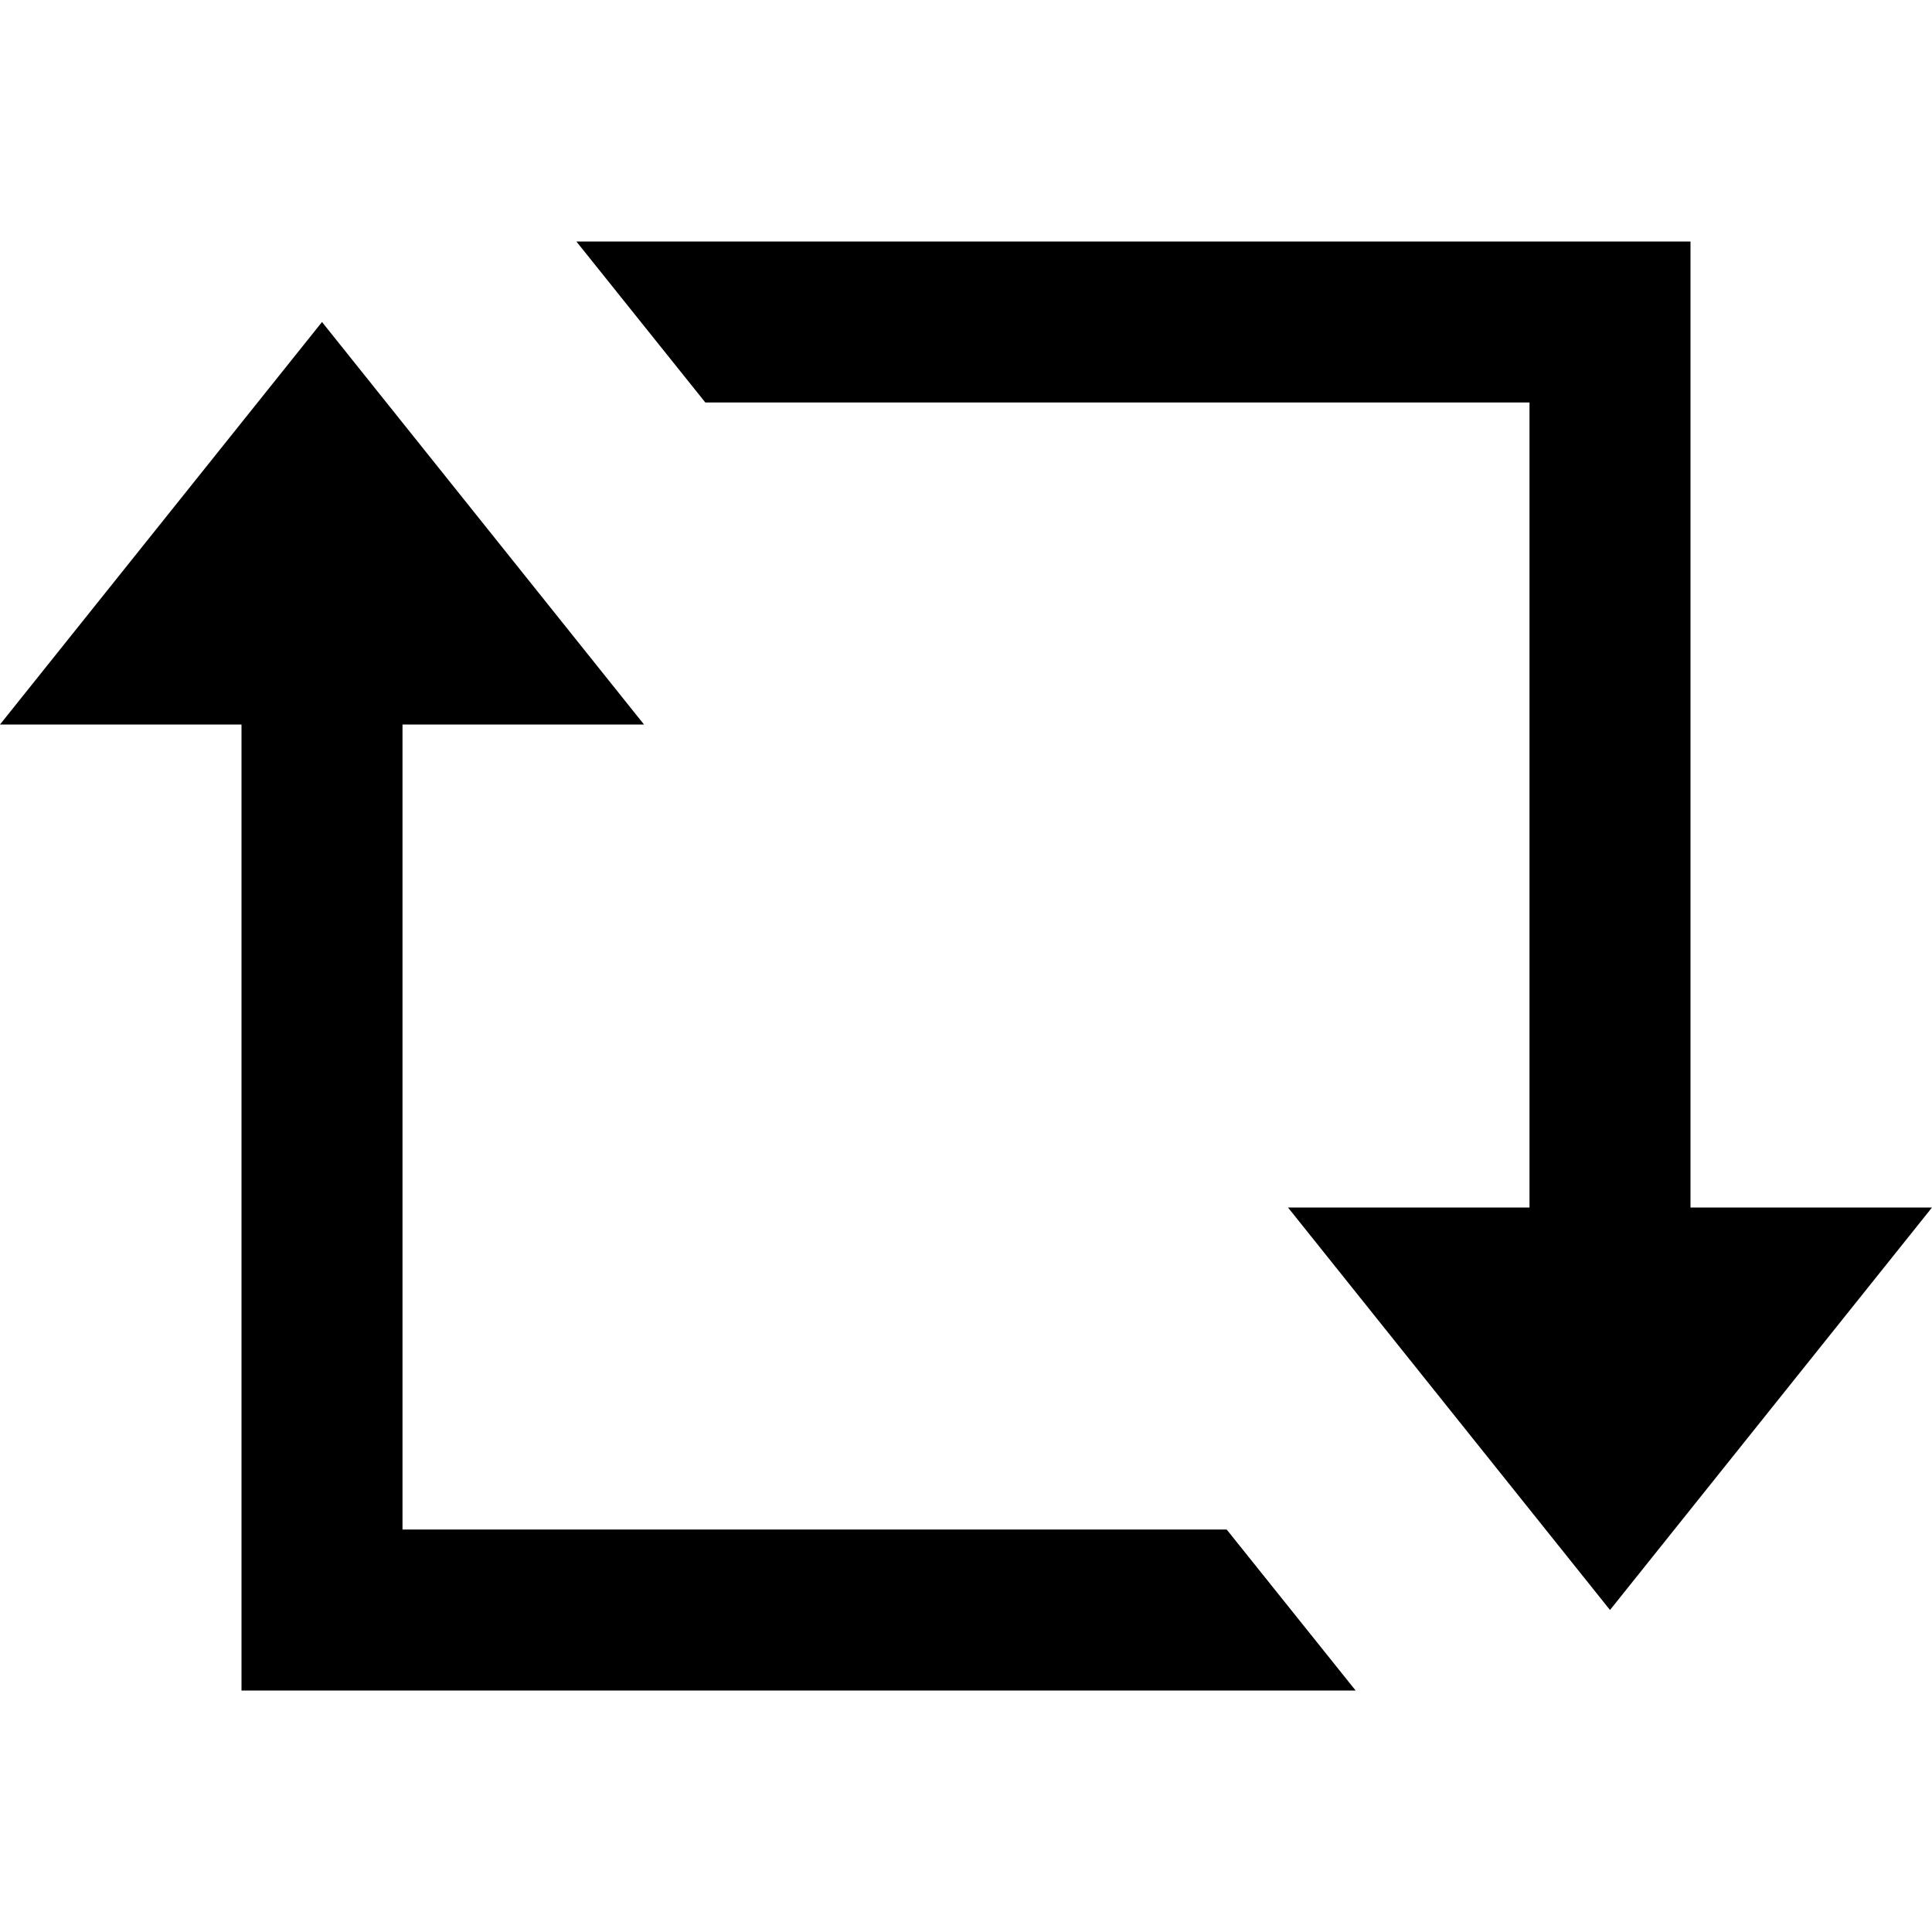
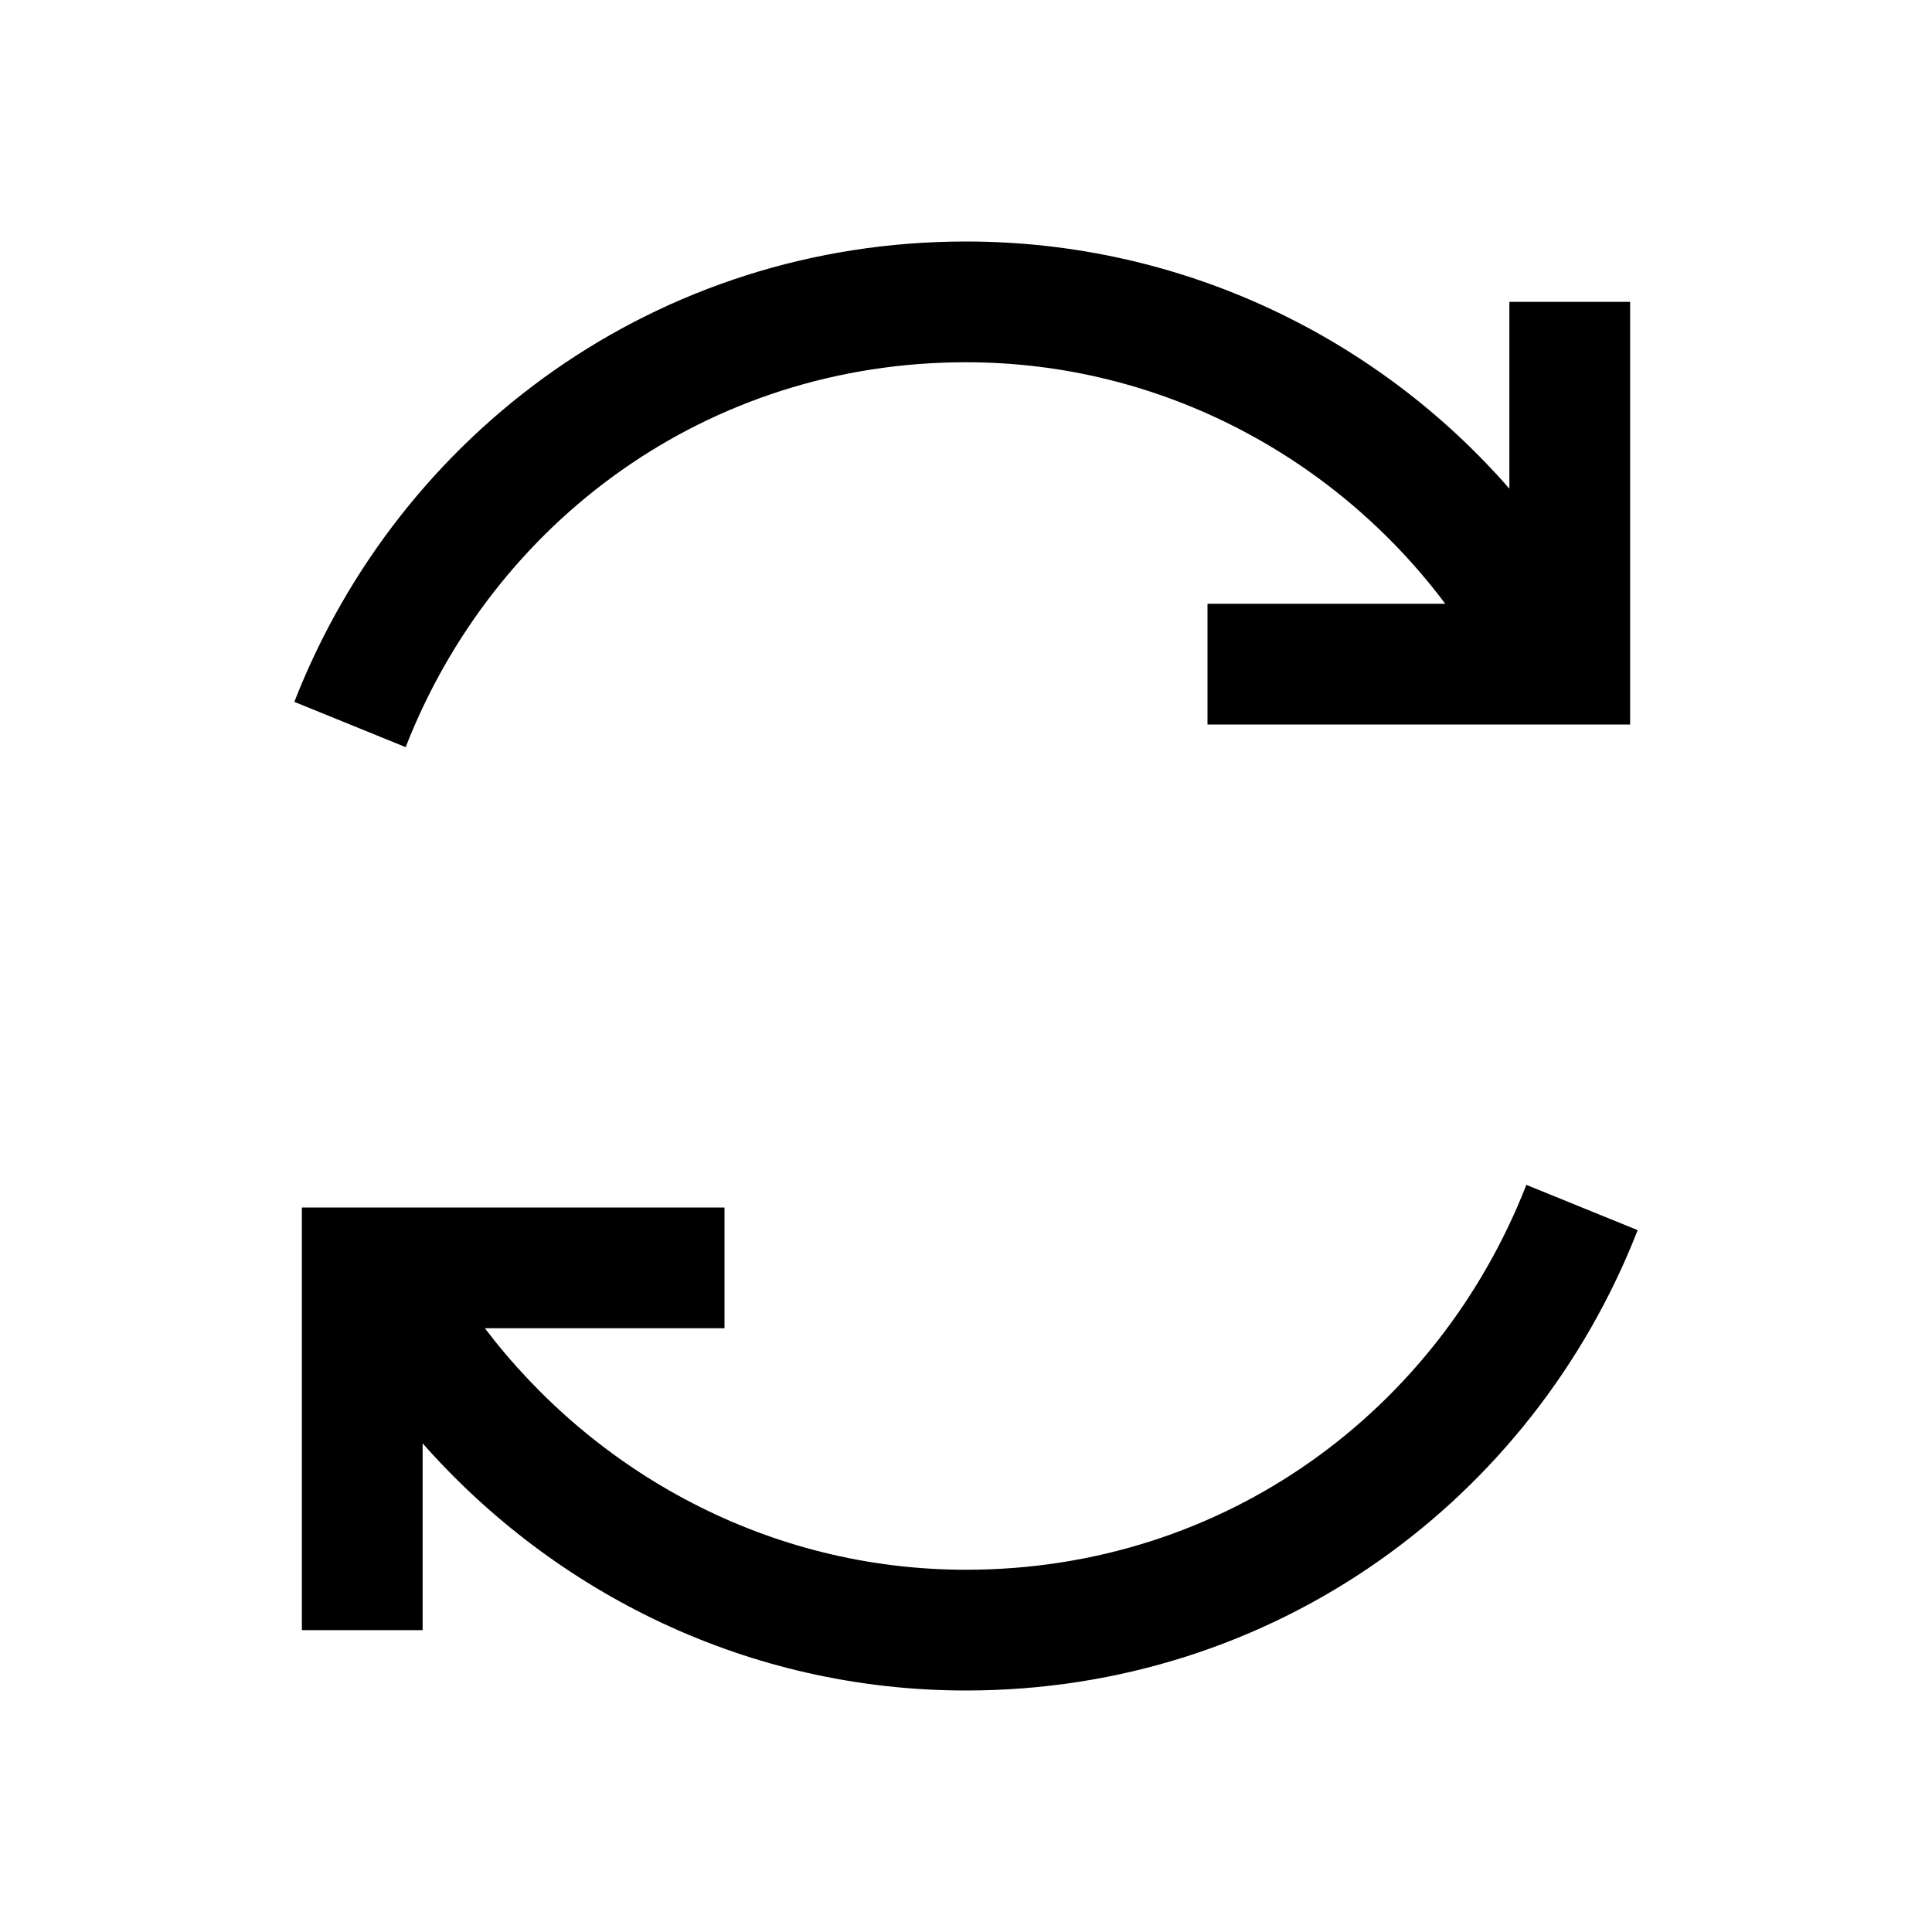
- <svg xmlns="http://www.w3.org/2000/svg" width="50" height="50" viewBox="0 0 24 24">
-   <path d="M 7.16 3 L 8.762 5 L 19 5 L 19 15 L 16 15 L 20 20 L 24 15 L 21 15 L 21 3 L 7.16 3 z M 4 4 L 0 9 L 3 9 L 3 21 L 16.84 21 L 15.238 19 L 5 19 L 5 9 L 8 9 L 4 4 z" />
+ <svg xmlns="http://www.w3.org/2000/svg" viewBox="0 0 32 32">
+   <path d="M 16 4 C 10.887 4 6.617 7.16 4.875 11.625 L 6.719 12.375 C 8.176 8.641 11.711 6 16 6 C 19.242 6 22.133 7.59 23.938 10 L 20 10 L 20 12 L 27 12 L 27 5 L 25 5 L 25 8.094 C 22.809 5.582 19.57 4 16 4 Z M 25.281 19.625 C 23.824 23.359 20.289 26 16 26 C 12.723 26 9.844 24.387 8.031 22 L 12 22 L 12 20 L 5 20 L 5 27 L 7 27 L 7 23.906 C 9.188 26.387 12.395 28 16 28 C 21.113 28 25.383 24.84 27.125 20.375 Z" />
</svg>
